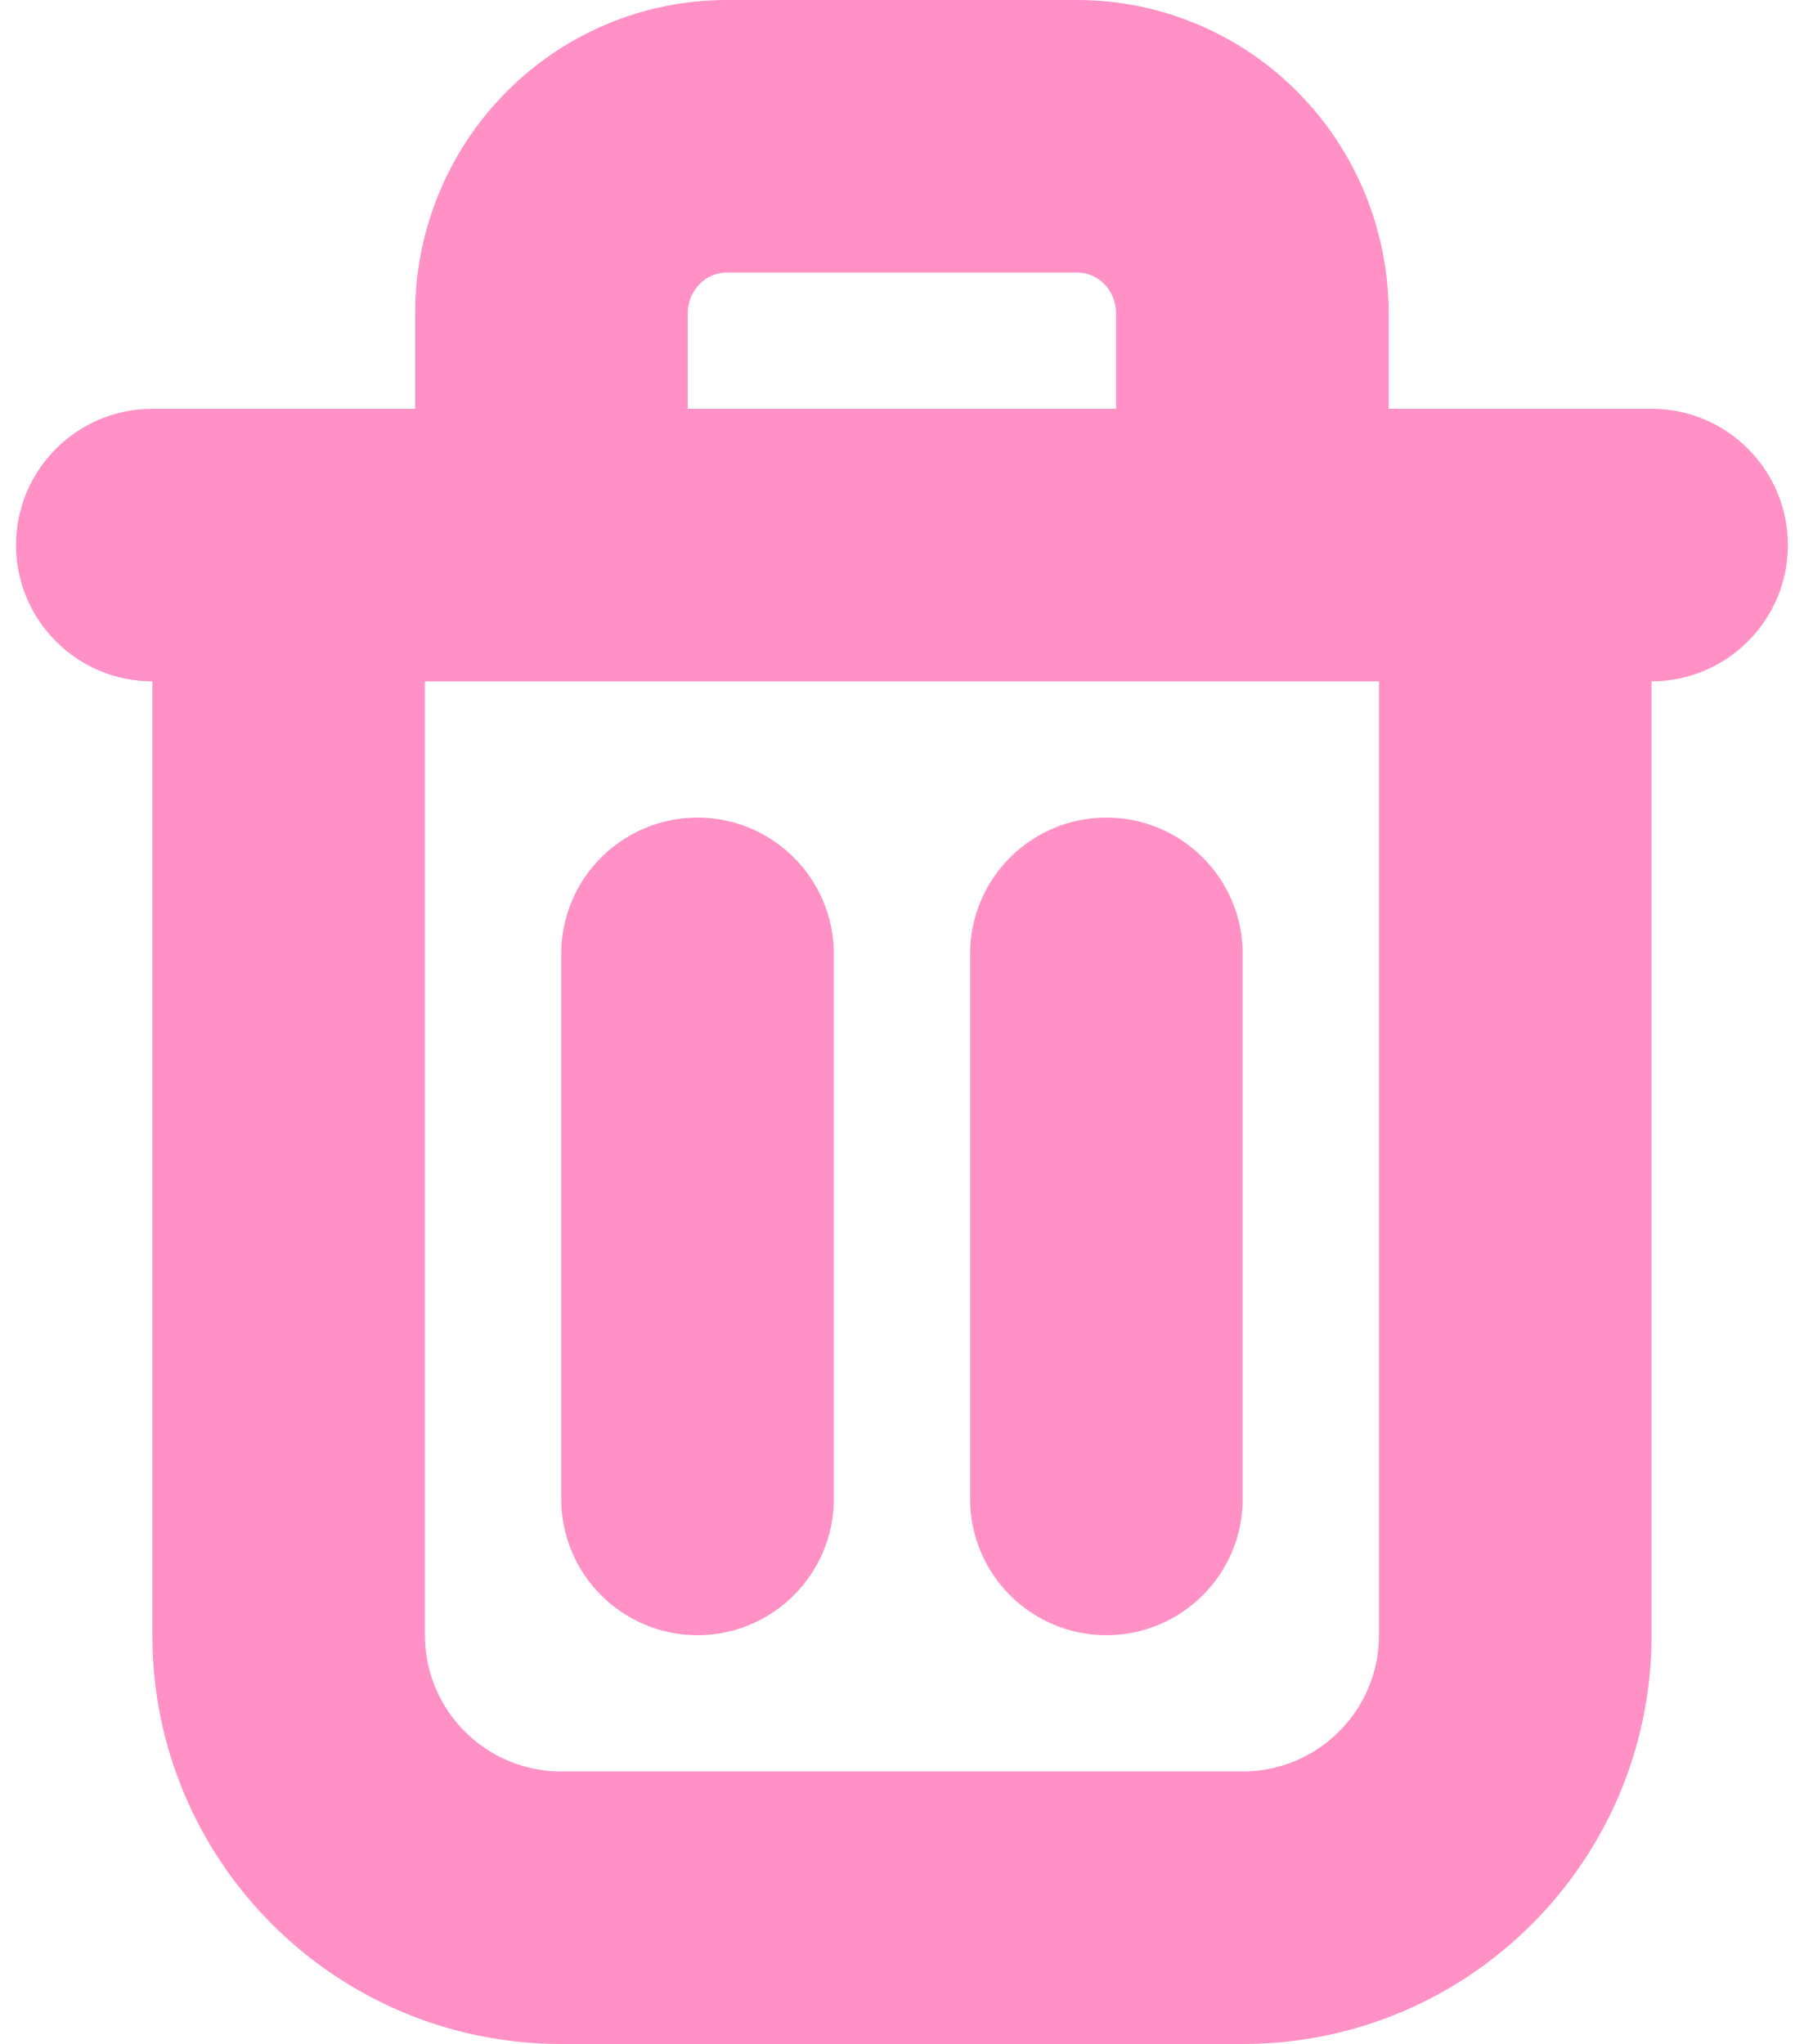
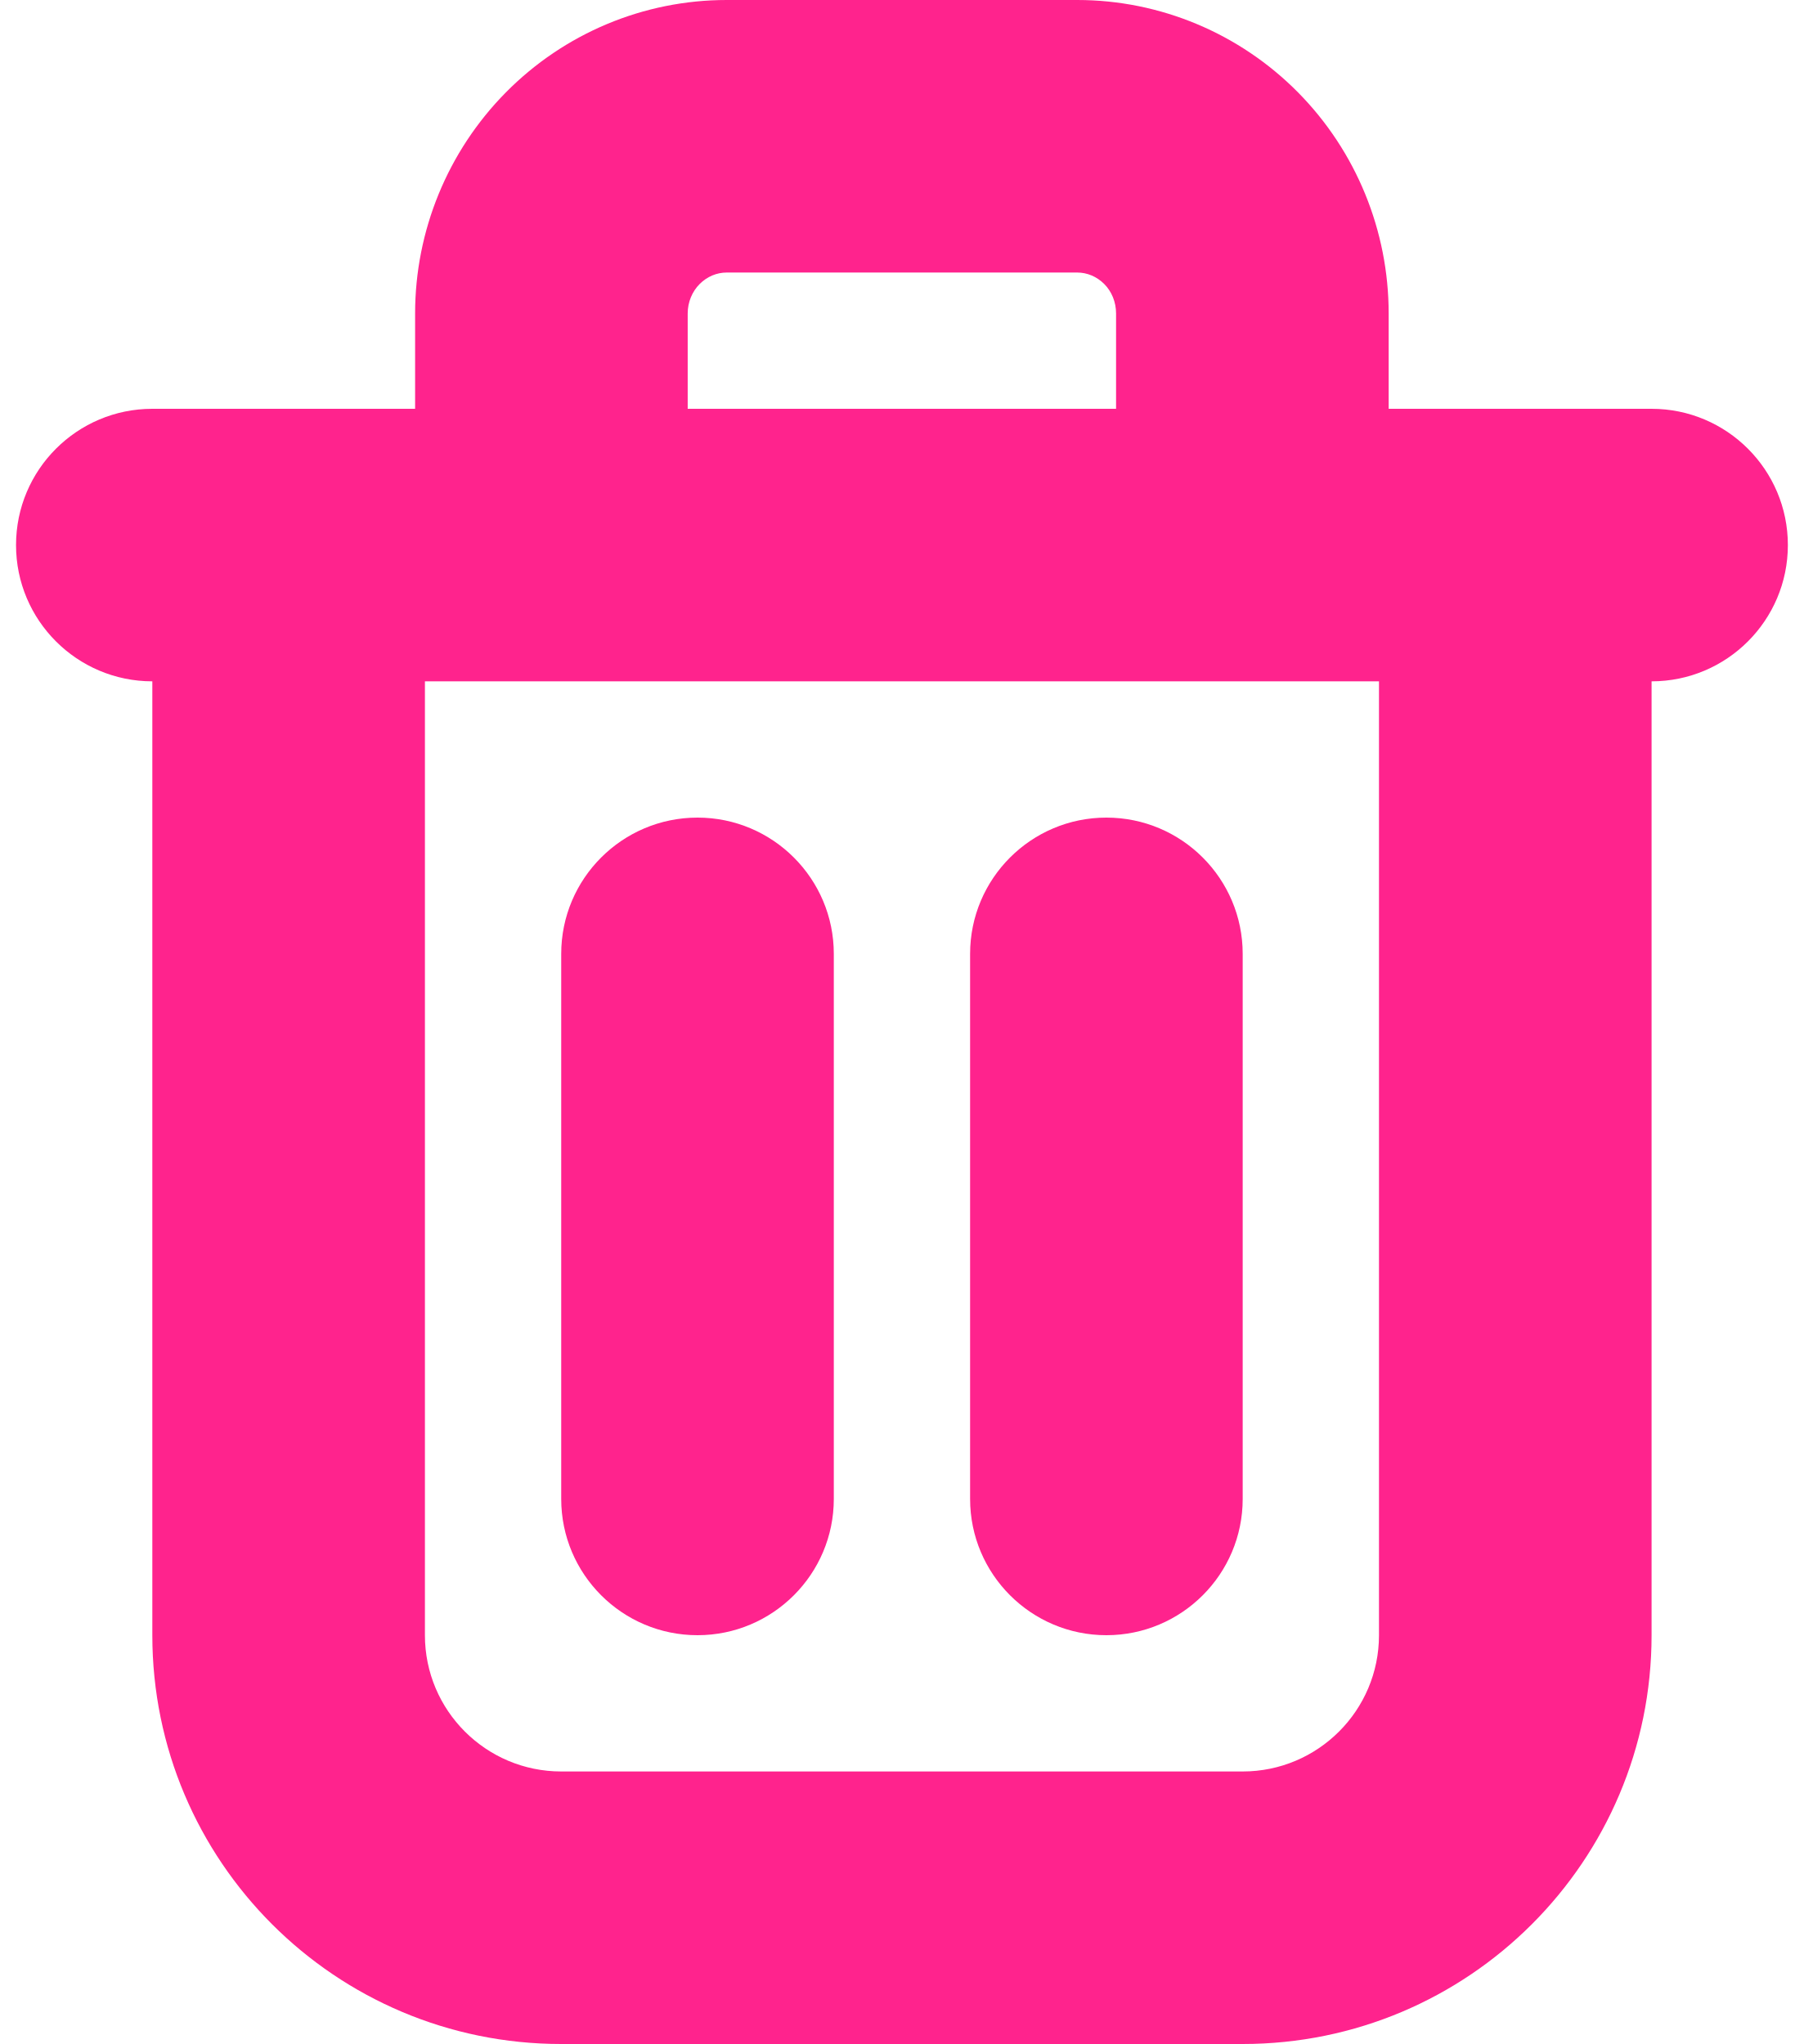
- <svg xmlns="http://www.w3.org/2000/svg" width="15" height="17" viewBox="0 0 13 15" fill="none">
-   <path opacity="0.5" d="M1 3C0.448 3 0 3.448 0 4C0 4.552 0.448 5 1 5V3ZM12 5C12.552 5 13 4.552 13 4C13 3.448 12.552 3 12 3V5ZM2.928 3.6C2.928 4.152 3.376 4.6 3.928 4.6C4.481 4.6 4.928 4.152 4.928 3.6H2.928ZM5.214 1V0V1ZM7.786 1V0V1ZM8.071 3.6C8.071 4.152 8.519 4.6 9.071 4.6C9.624 4.6 10.071 4.152 10.071 3.6H8.071ZM6 7C6 6.448 5.552 6 5 6C4.448 6 4 6.448 4 7H6ZM4 11C4 11.552 4.448 12 5 12C5.552 12 6 11.552 6 11H4ZM9 7C9 6.448 8.552 6 8 6C7.448 6 7 6.448 7 7H9ZM7 11C7 11.552 7.448 12 8 12C8.552 12 9 11.552 9 11H7ZM1 5H12V3H1V5ZM4.928 3.6V2.3H2.928V3.6H4.928ZM4.928 2.3C4.928 2.217 4.961 2.139 5.016 2.084L3.594 0.678C3.167 1.11 2.928 1.694 2.928 2.3H4.928ZM5.016 2.084C5.071 2.029 5.142 2 5.214 2V0C4.604 0 4.022 0.245 3.594 0.678L5.016 2.084ZM5.214 2H7.786V0H5.214V2ZM7.786 2C7.858 2 7.929 2.029 7.984 2.084L9.406 0.678C8.978 0.245 8.395 0 7.786 0V2ZM7.984 2.084C8.039 2.139 8.071 2.217 8.071 2.3H10.071C10.071 1.694 9.833 1.11 9.406 0.678L7.984 2.084ZM8.071 2.3V3.6H10.071V2.3H8.071ZM4 7V11H6V7H4ZM7 7V11H9V7H7ZM10 4V12H12V4H10ZM9 13H4V15H9V13ZM3 12V4H1V12H3ZM4 13C3.448 13 3 12.552 3 12H1C1 13.657 2.343 15 4 15V13ZM10 12C10 12.552 9.552 13 9 13V15C10.657 15 12 13.657 12 12H10Z" fill="#FF238D" />
+ <svg xmlns="http://www.w3.org/2000/svg" width="15" height="17" viewBox="0 0 13 15" fill="FF238D">
+   <path opacity="1" d="M1 3C0.448 3 0 3.448 0 4C0 4.552 0.448 5 1 5V3ZM12 5C12.552 5 13 4.552 13 4C13 3.448 12.552 3 12 3V5ZM2.928 3.6C2.928 4.152 3.376 4.6 3.928 4.6C4.481 4.6 4.928 4.152 4.928 3.6H2.928ZM5.214 1V0V1ZM7.786 1V0V1ZM8.071 3.6C8.071 4.152 8.519 4.6 9.071 4.6C9.624 4.6 10.071 4.152 10.071 3.6H8.071ZM6 7C6 6.448 5.552 6 5 6C4.448 6 4 6.448 4 7H6ZM4 11C4 11.552 4.448 12 5 12C5.552 12 6 11.552 6 11H4ZM9 7C9 6.448 8.552 6 8 6C7.448 6 7 6.448 7 7H9ZM7 11C7 11.552 7.448 12 8 12C8.552 12 9 11.552 9 11H7ZM1 5H12V3H1V5ZM4.928 3.6V2.3H2.928V3.6H4.928ZM4.928 2.3C4.928 2.217 4.961 2.139 5.016 2.084L3.594 0.678C3.167 1.11 2.928 1.694 2.928 2.3H4.928ZM5.016 2.084C5.071 2.029 5.142 2 5.214 2V0C4.604 0 4.022 0.245 3.594 0.678L5.016 2.084ZM5.214 2H7.786V0H5.214V2ZM7.786 2C7.858 2 7.929 2.029 7.984 2.084L9.406 0.678C8.978 0.245 8.395 0 7.786 0V2ZM7.984 2.084C8.039 2.139 8.071 2.217 8.071 2.3H10.071C10.071 1.694 9.833 1.11 9.406 0.678L7.984 2.084ZM8.071 2.3V3.6H10.071V2.3H8.071ZM4 7V11H6V7H4ZM7 7V11H9V7H7ZM10 4V12H12V4H10ZM9 13H4V15H9V13ZM3 12V4H1V12H3ZM4 13C3.448 13 3 12.552 3 12H1C1 13.657 2.343 15 4 15V13ZM10 12C10 12.552 9.552 13 9 13V15C10.657 15 12 13.657 12 12H10Z" fill="#FF238D" />
</svg>
